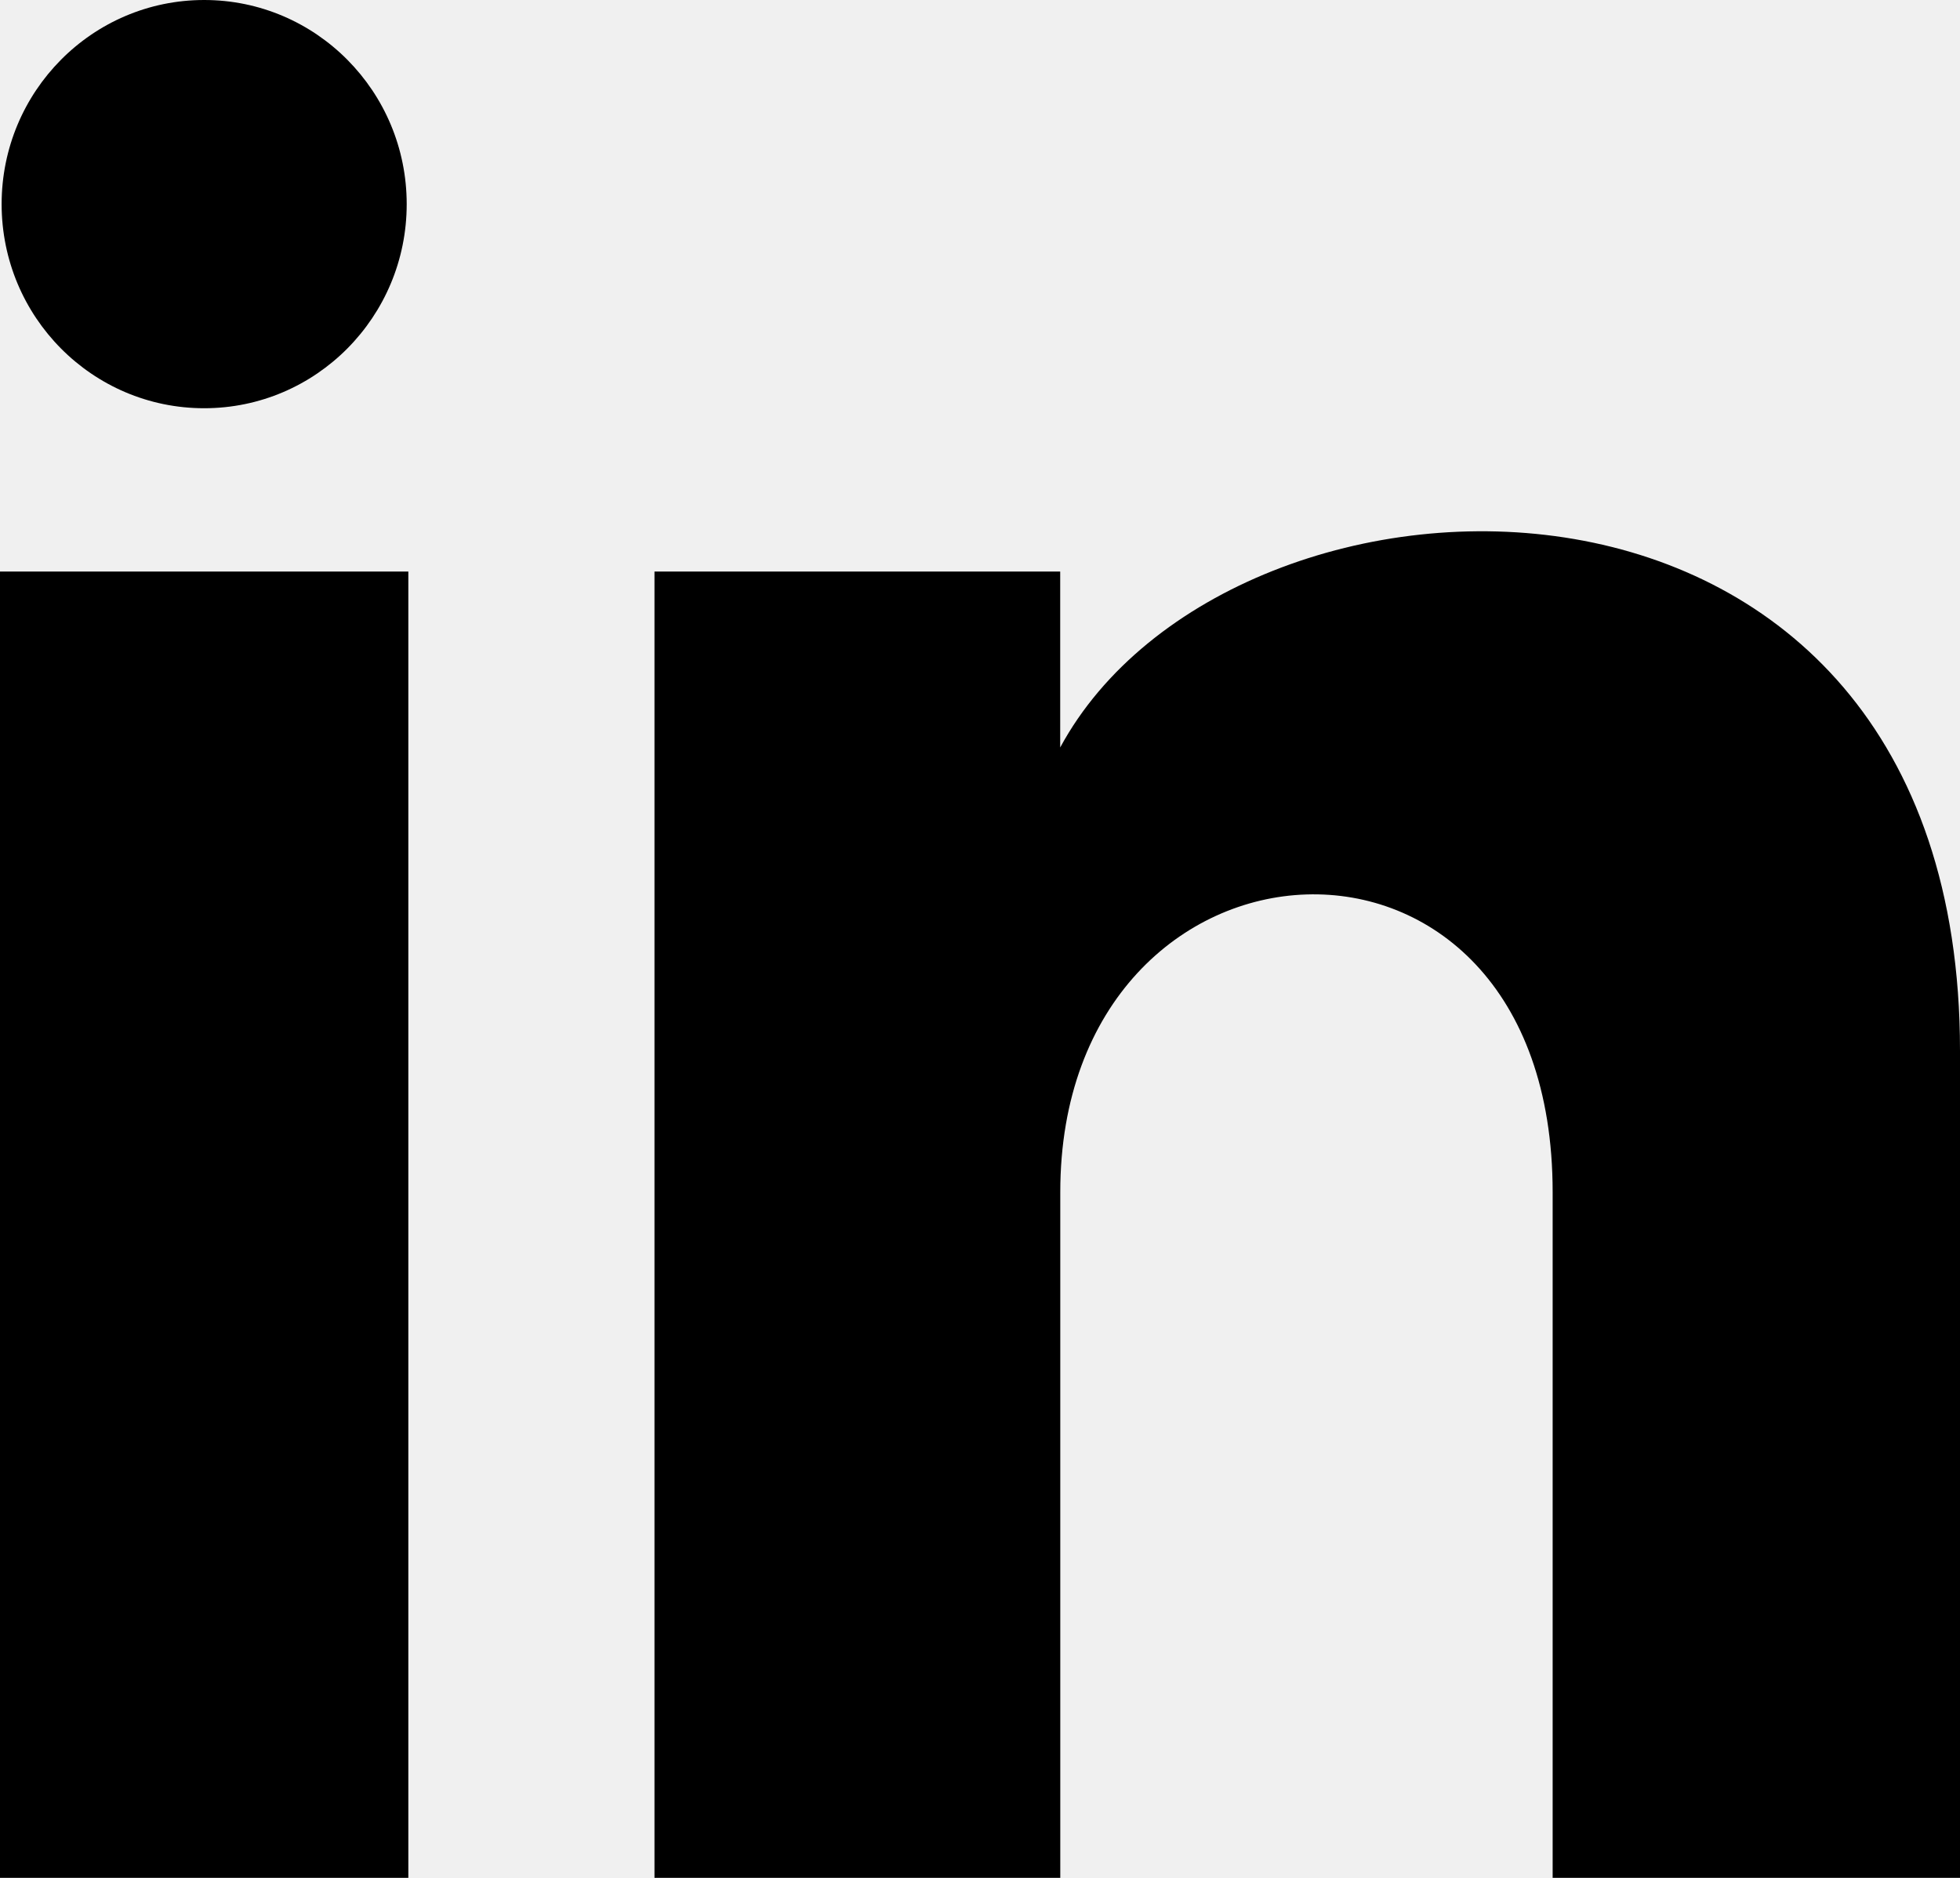
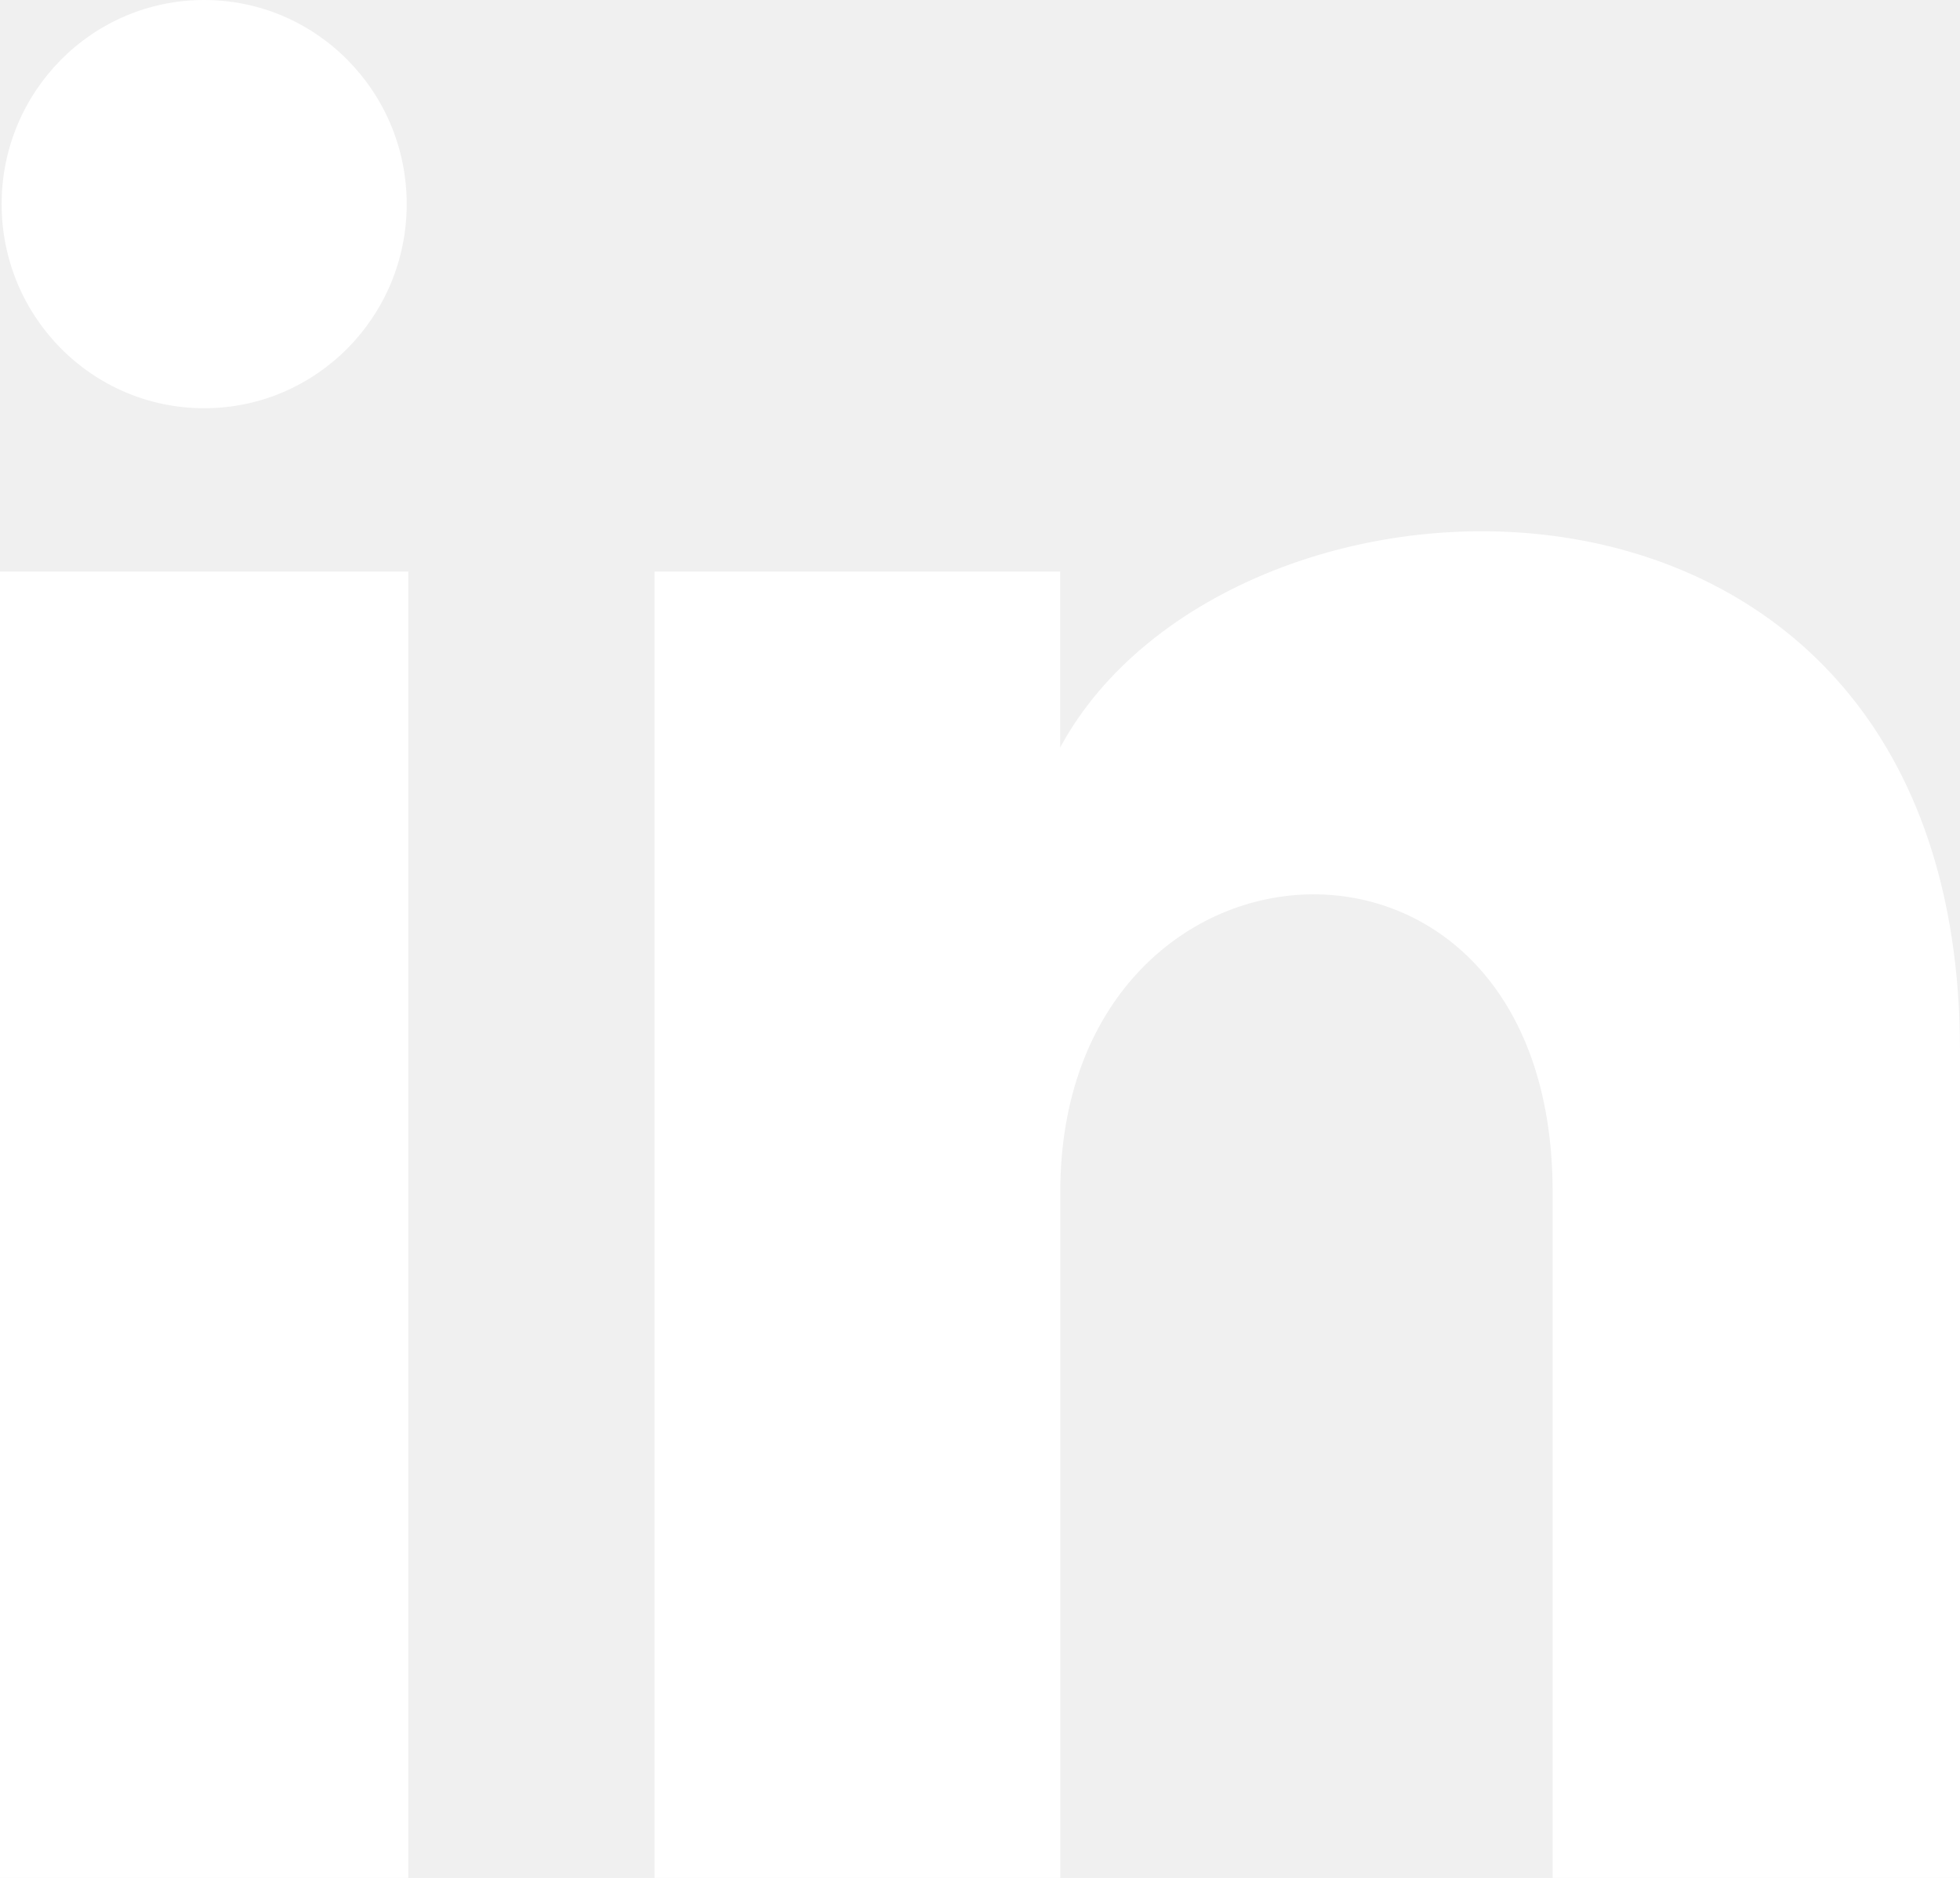
<svg xmlns="http://www.w3.org/2000/svg" width="24px" height="23px" viewBox="0 0 24 23" version="1.1">
  <g id="desktop" stroke="none" stroke-width="1" fill="none" fill-rule="evenodd">
-     <g id="style-guide-copy" transform="translate(-521, -354)" fill="#000000" fill-rule="nonzero">
+     <g id="style-guide-copy" transform="translate(-521, -354)" fill="#FFFFFF" fill-rule="nonzero">
      <g id="icons" transform="translate(155, 167)">
        <path d="M370.98,189.5 C370.98,190.881 369.87,192 368.5,192 C367.13,192 366.02,190.881 366.02,189.5 C366.02,188.12 367.13,187 368.5,187 C369.87,187 370.98,188.12 370.98,189.5 Z M371,194 L366,194 L366,210 L371,210 L371,194 Z M378.982,194 L374.014,194 L374.014,210 L378.983,210 L378.983,201.601 C378.983,196.931 385.012,196.549 385.012,201.601 L385.012,210 L390,210 L390,199.869 C390,191.989 381.078,192.276 378.982,196.155 L378.982,194 Z" id="Shape" />
      </g>
    </g>
  </g>
</svg>
